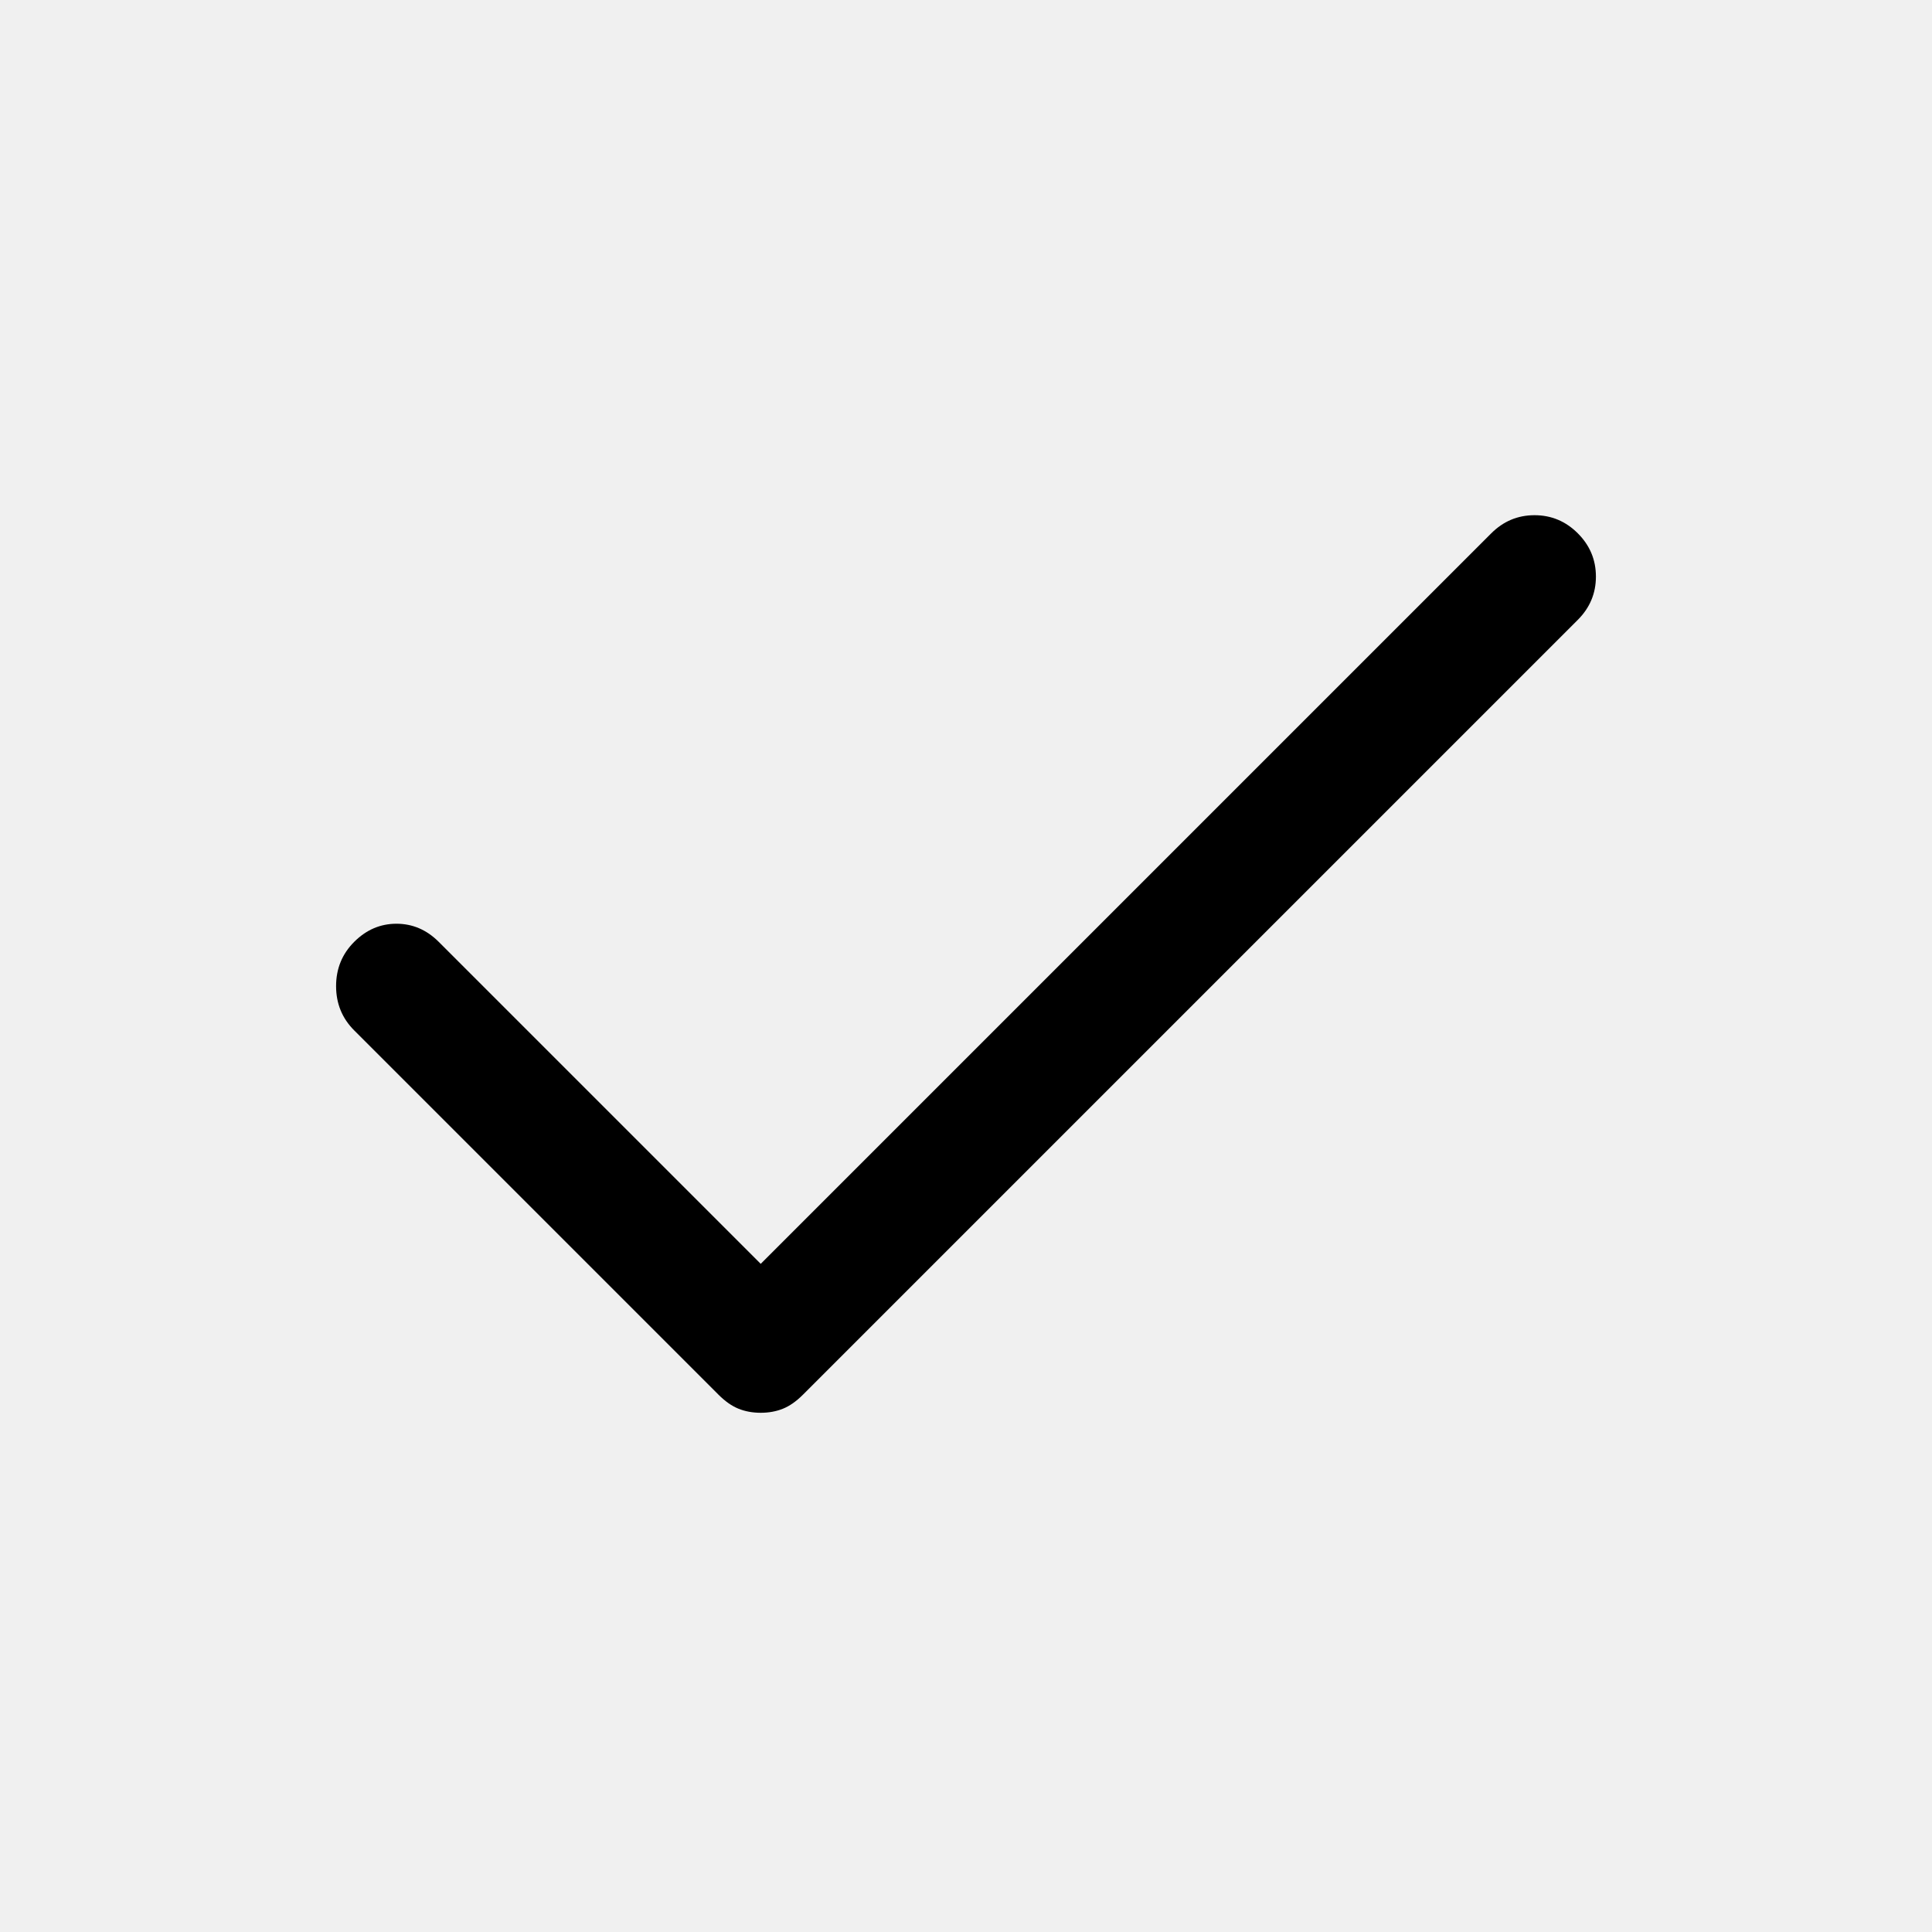
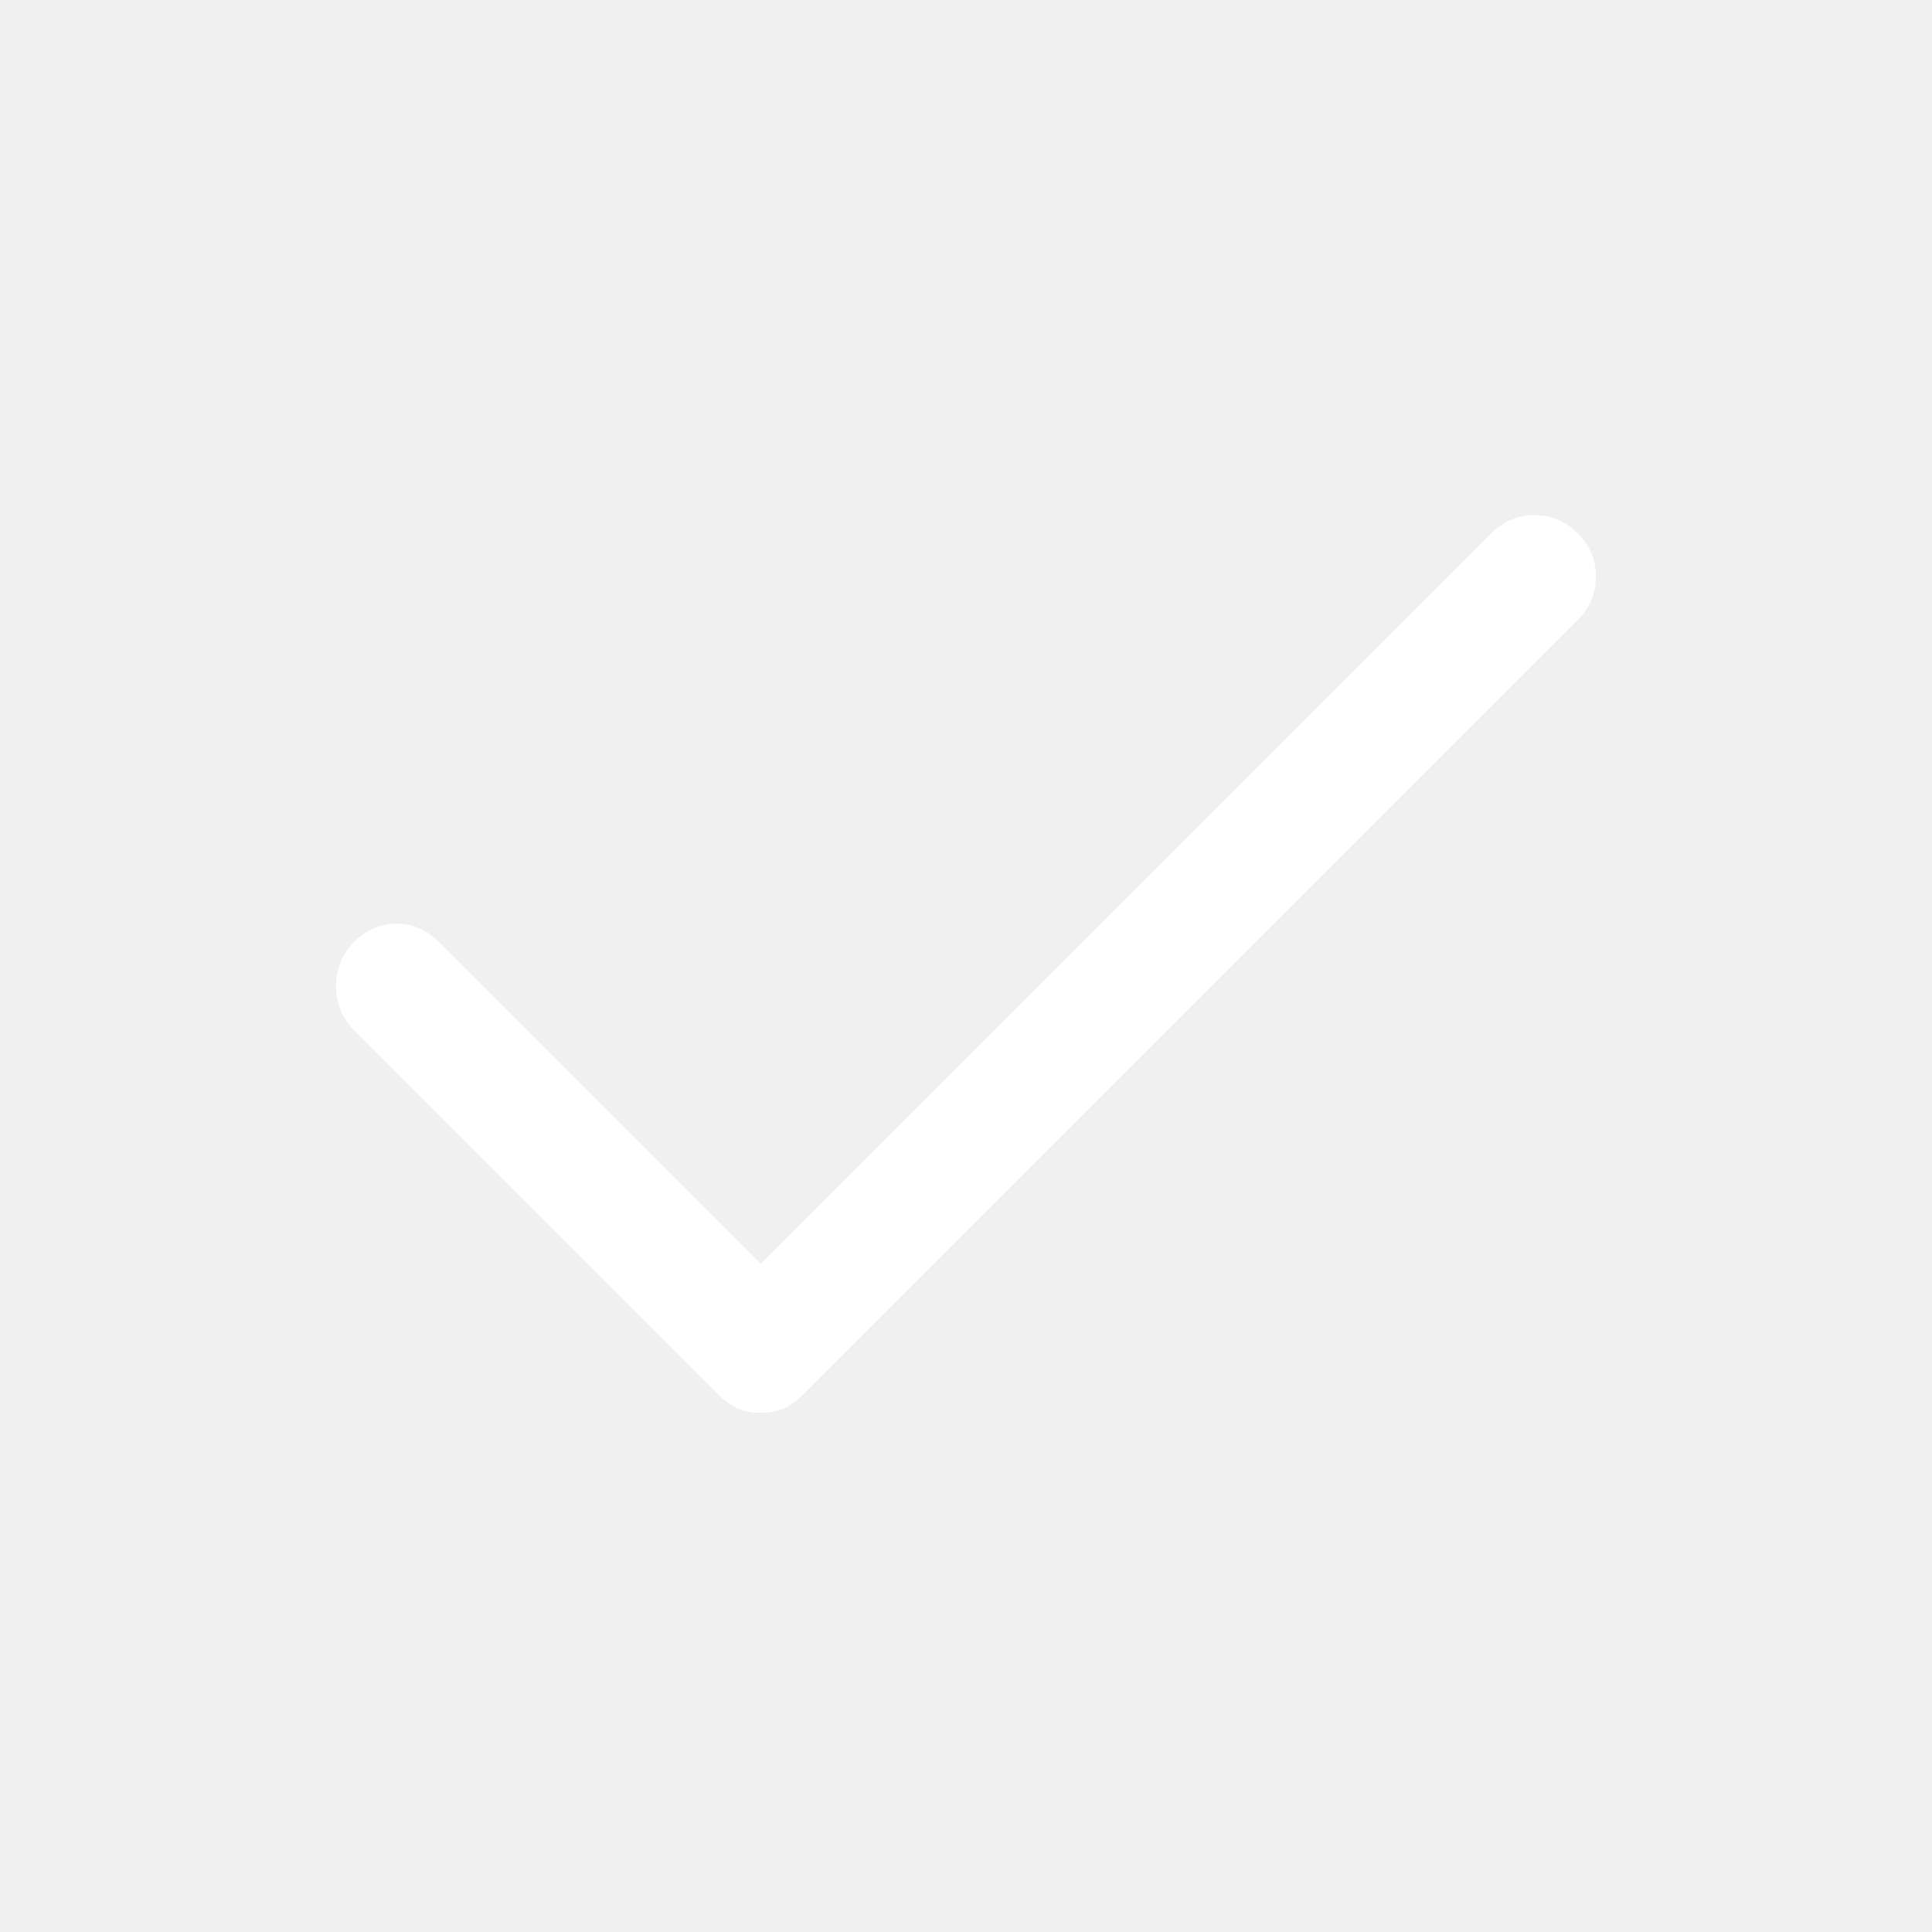
- <svg xmlns="http://www.w3.org/2000/svg" height="48" viewBox="0 -960 960 960" width="48" fill="currentColor">
+ <svg xmlns="http://www.w3.org/2000/svg" height="40" viewBox="0 -960 960 960" width="40" fill="white">
  <path d="M378-258q-6 0-11-2t-10-7L176-448q-9-9-9-22t9-22q9-9 21-9t21 9l160 160 363-363q9-9 21.5-9t21.5 9q9 9 9 21.5t-9 21.5L399-267q-5 5-10 7t-11 2Z" />
</svg>
